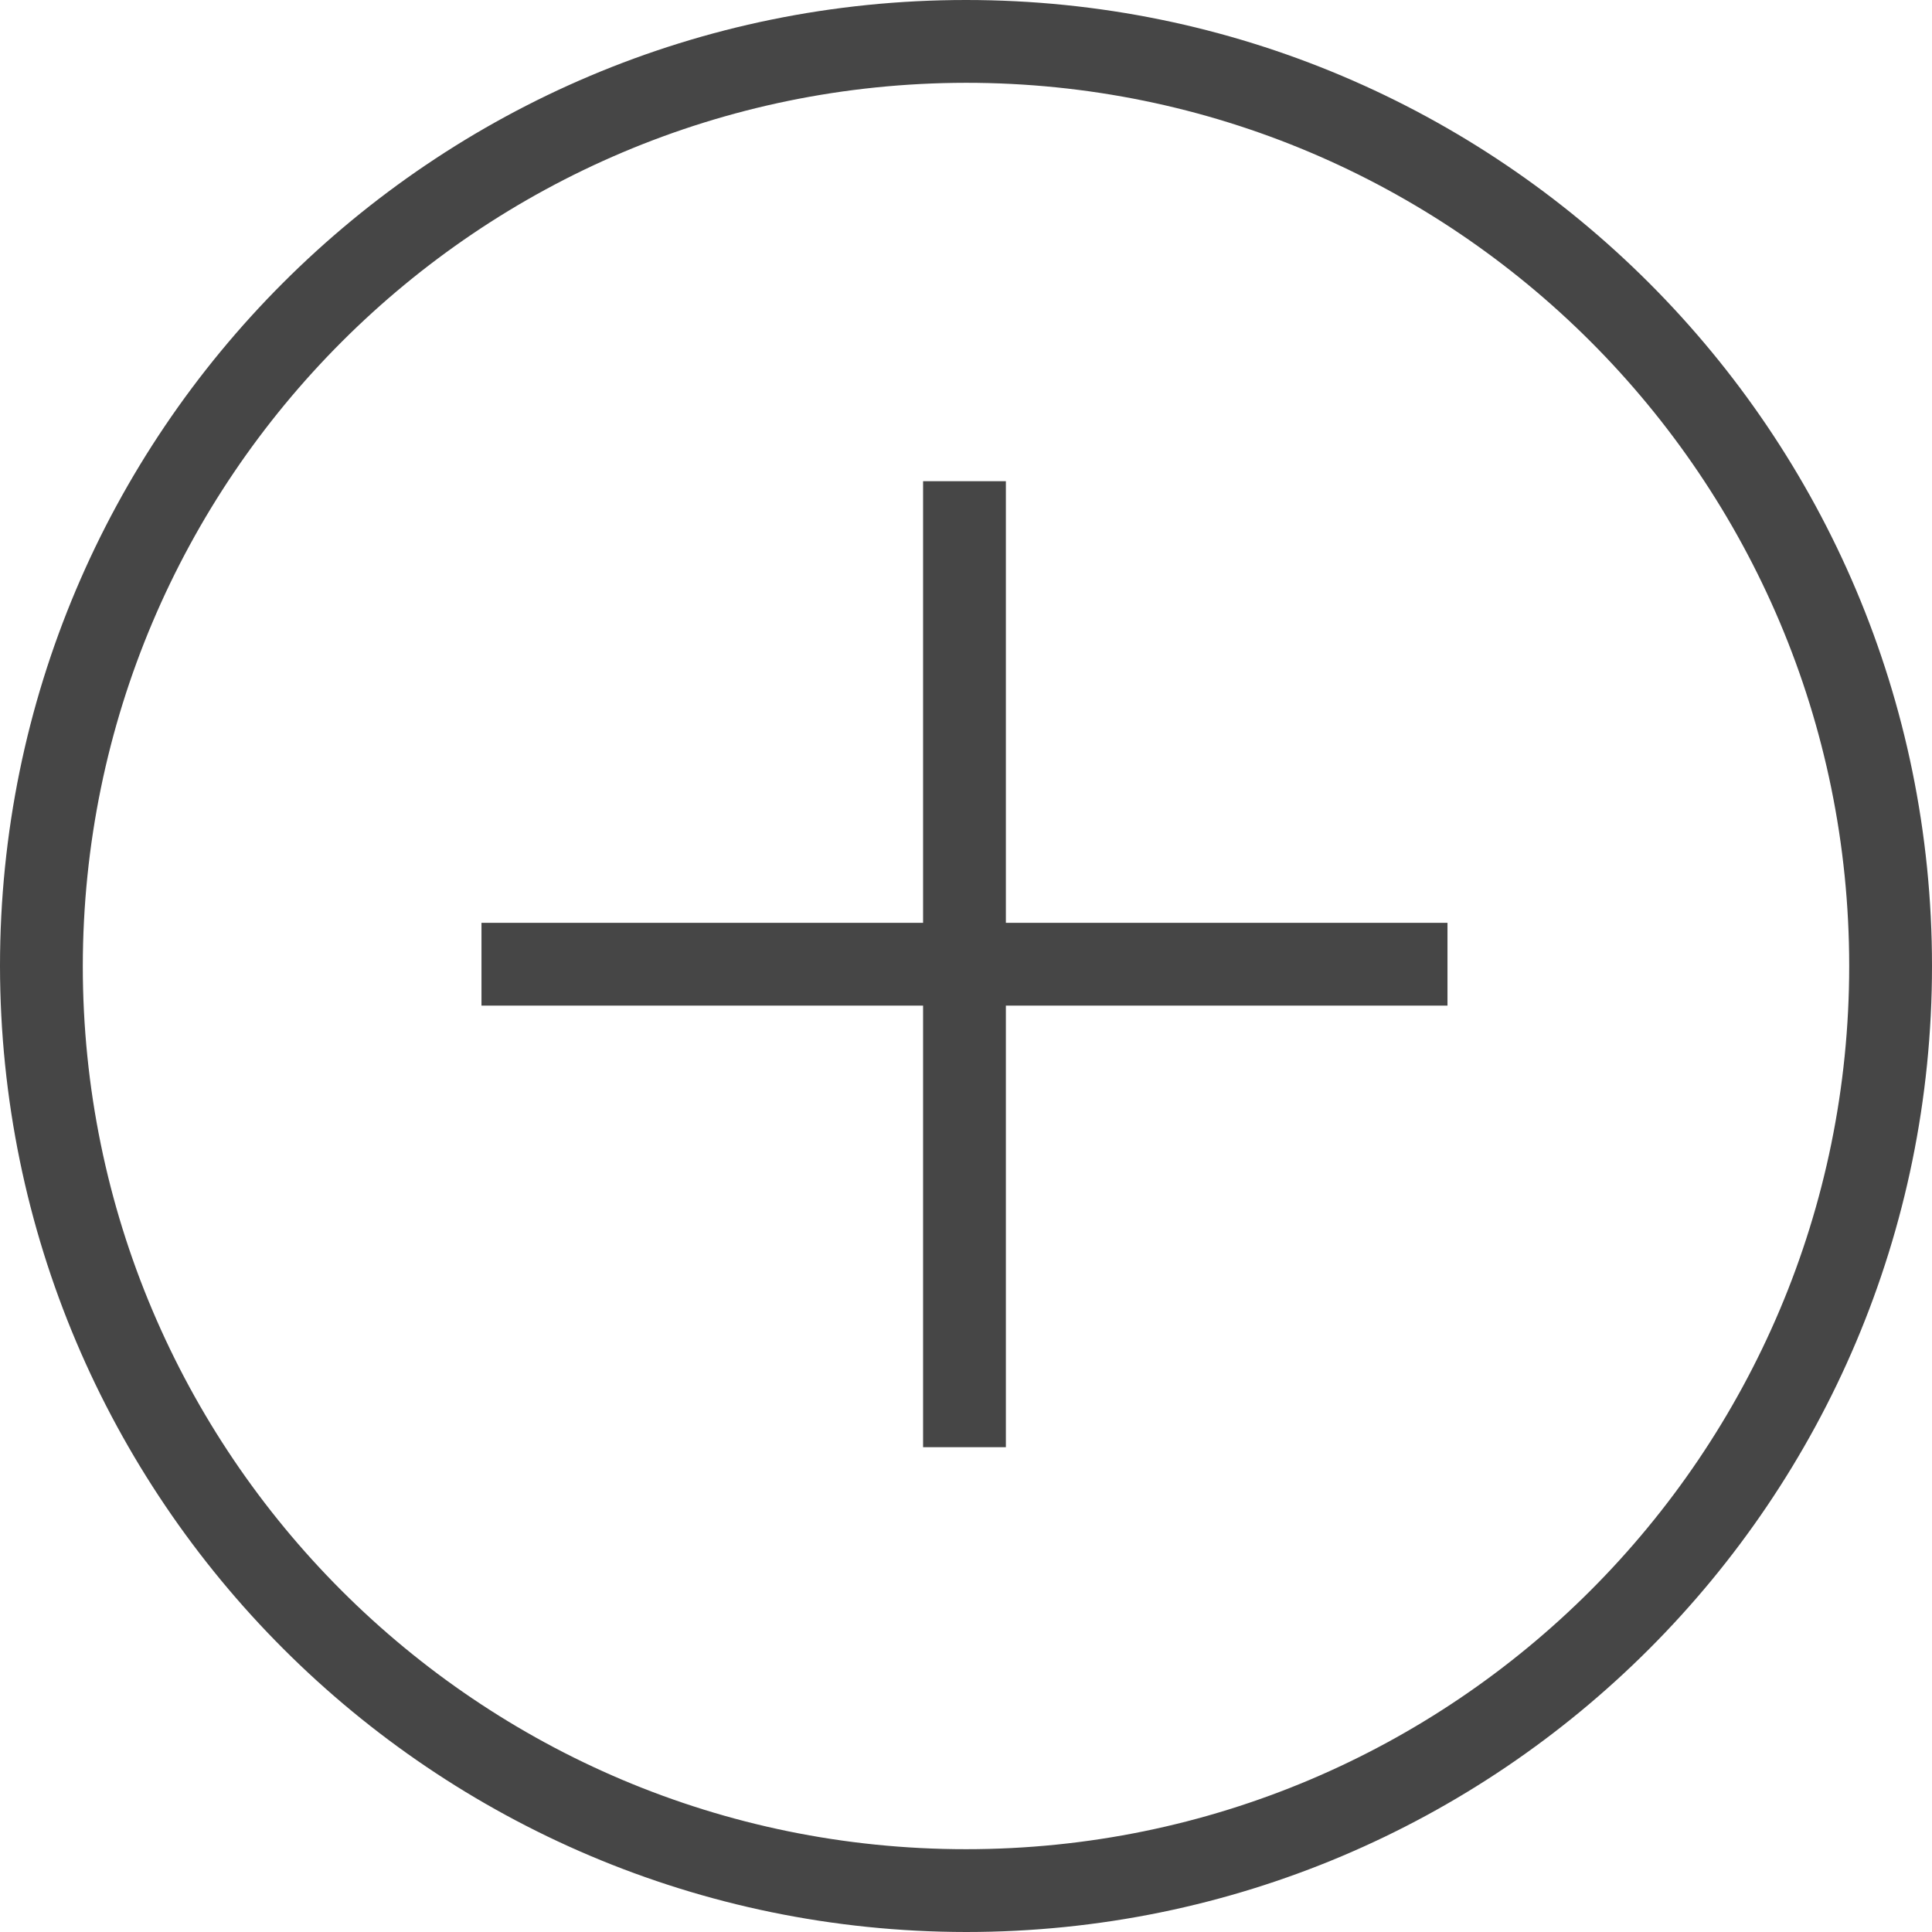
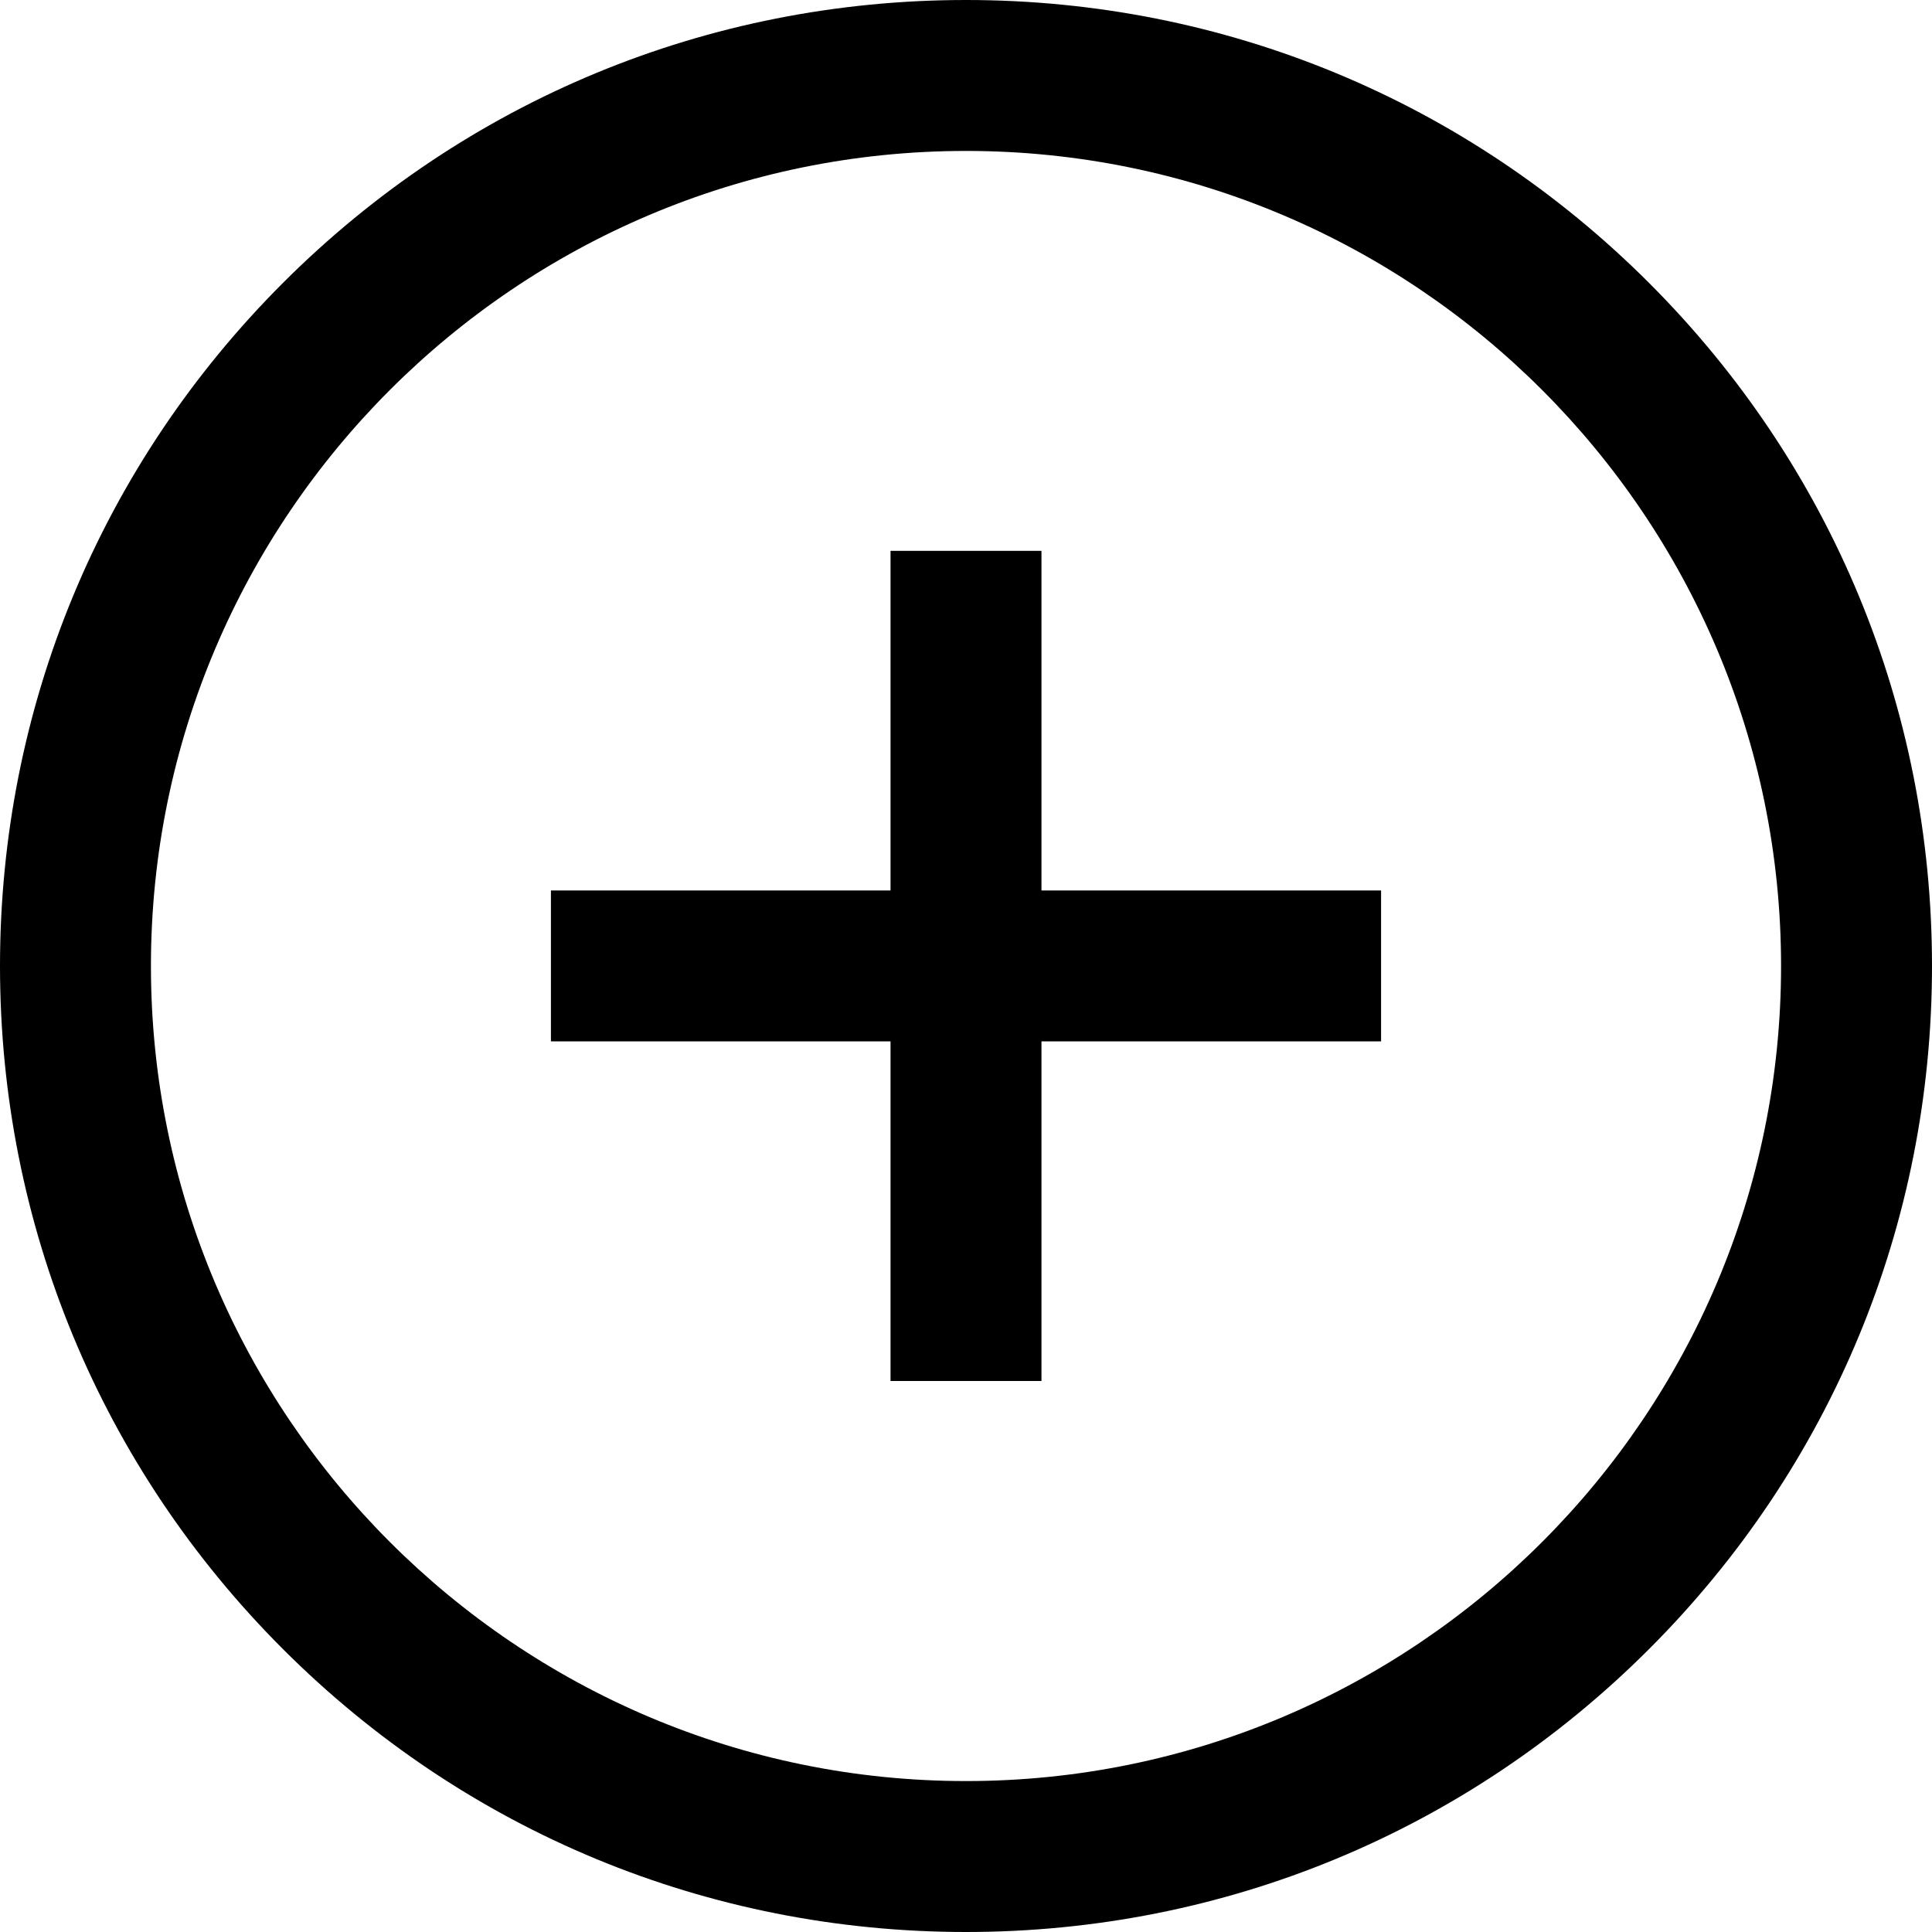
- <svg xmlns="http://www.w3.org/2000/svg" class="icon" width="14" height="14" viewBox="0 0 14 14">
-   <path id="add-circle-outline" class="path fill primary" d="M0,7a7,7,0,1,1,7,7A7.008,7.008,0,0,1,0,7ZM.6,7A6.4,6.4,0,1,0,7,.6,6.407,6.407,0,0,0,.6,7Zm6.089,3.487v-3.2h-3.2v-.6h3.2v-3.2h.6v3.2h3.2v.6h-3.2v3.2Z" fill="#464646" />
+ <svg xmlns="http://www.w3.org/2000/svg" class="icon" width="14" height="14" viewBox="0 0 512 512">
+   <path class="path" d="m437.02 74.98c-48.352-48.352-112.641-74.98-181.02-74.98s-132.668 26.629-181.02 74.98c-48.352 48.352-74.98 112.641-74.98 181.02s26.629 132.668 74.98 181.02c48.352 48.352 112.641 74.98 181.02 74.98s132.668-26.629 181.02-74.98c48.352-48.352 74.98-112.641 74.98-181.02s-26.629-132.668-74.98-181.02zm-181.02 397.02c-119.102 0-216-96.898-216-216s96.898-216 216-216 216 96.898 216 216-96.898 216-216 216zm20-236.02h90v40h-90v90h-40v-90h-90v-40h90v-90h40zm0 0" />
</svg>
